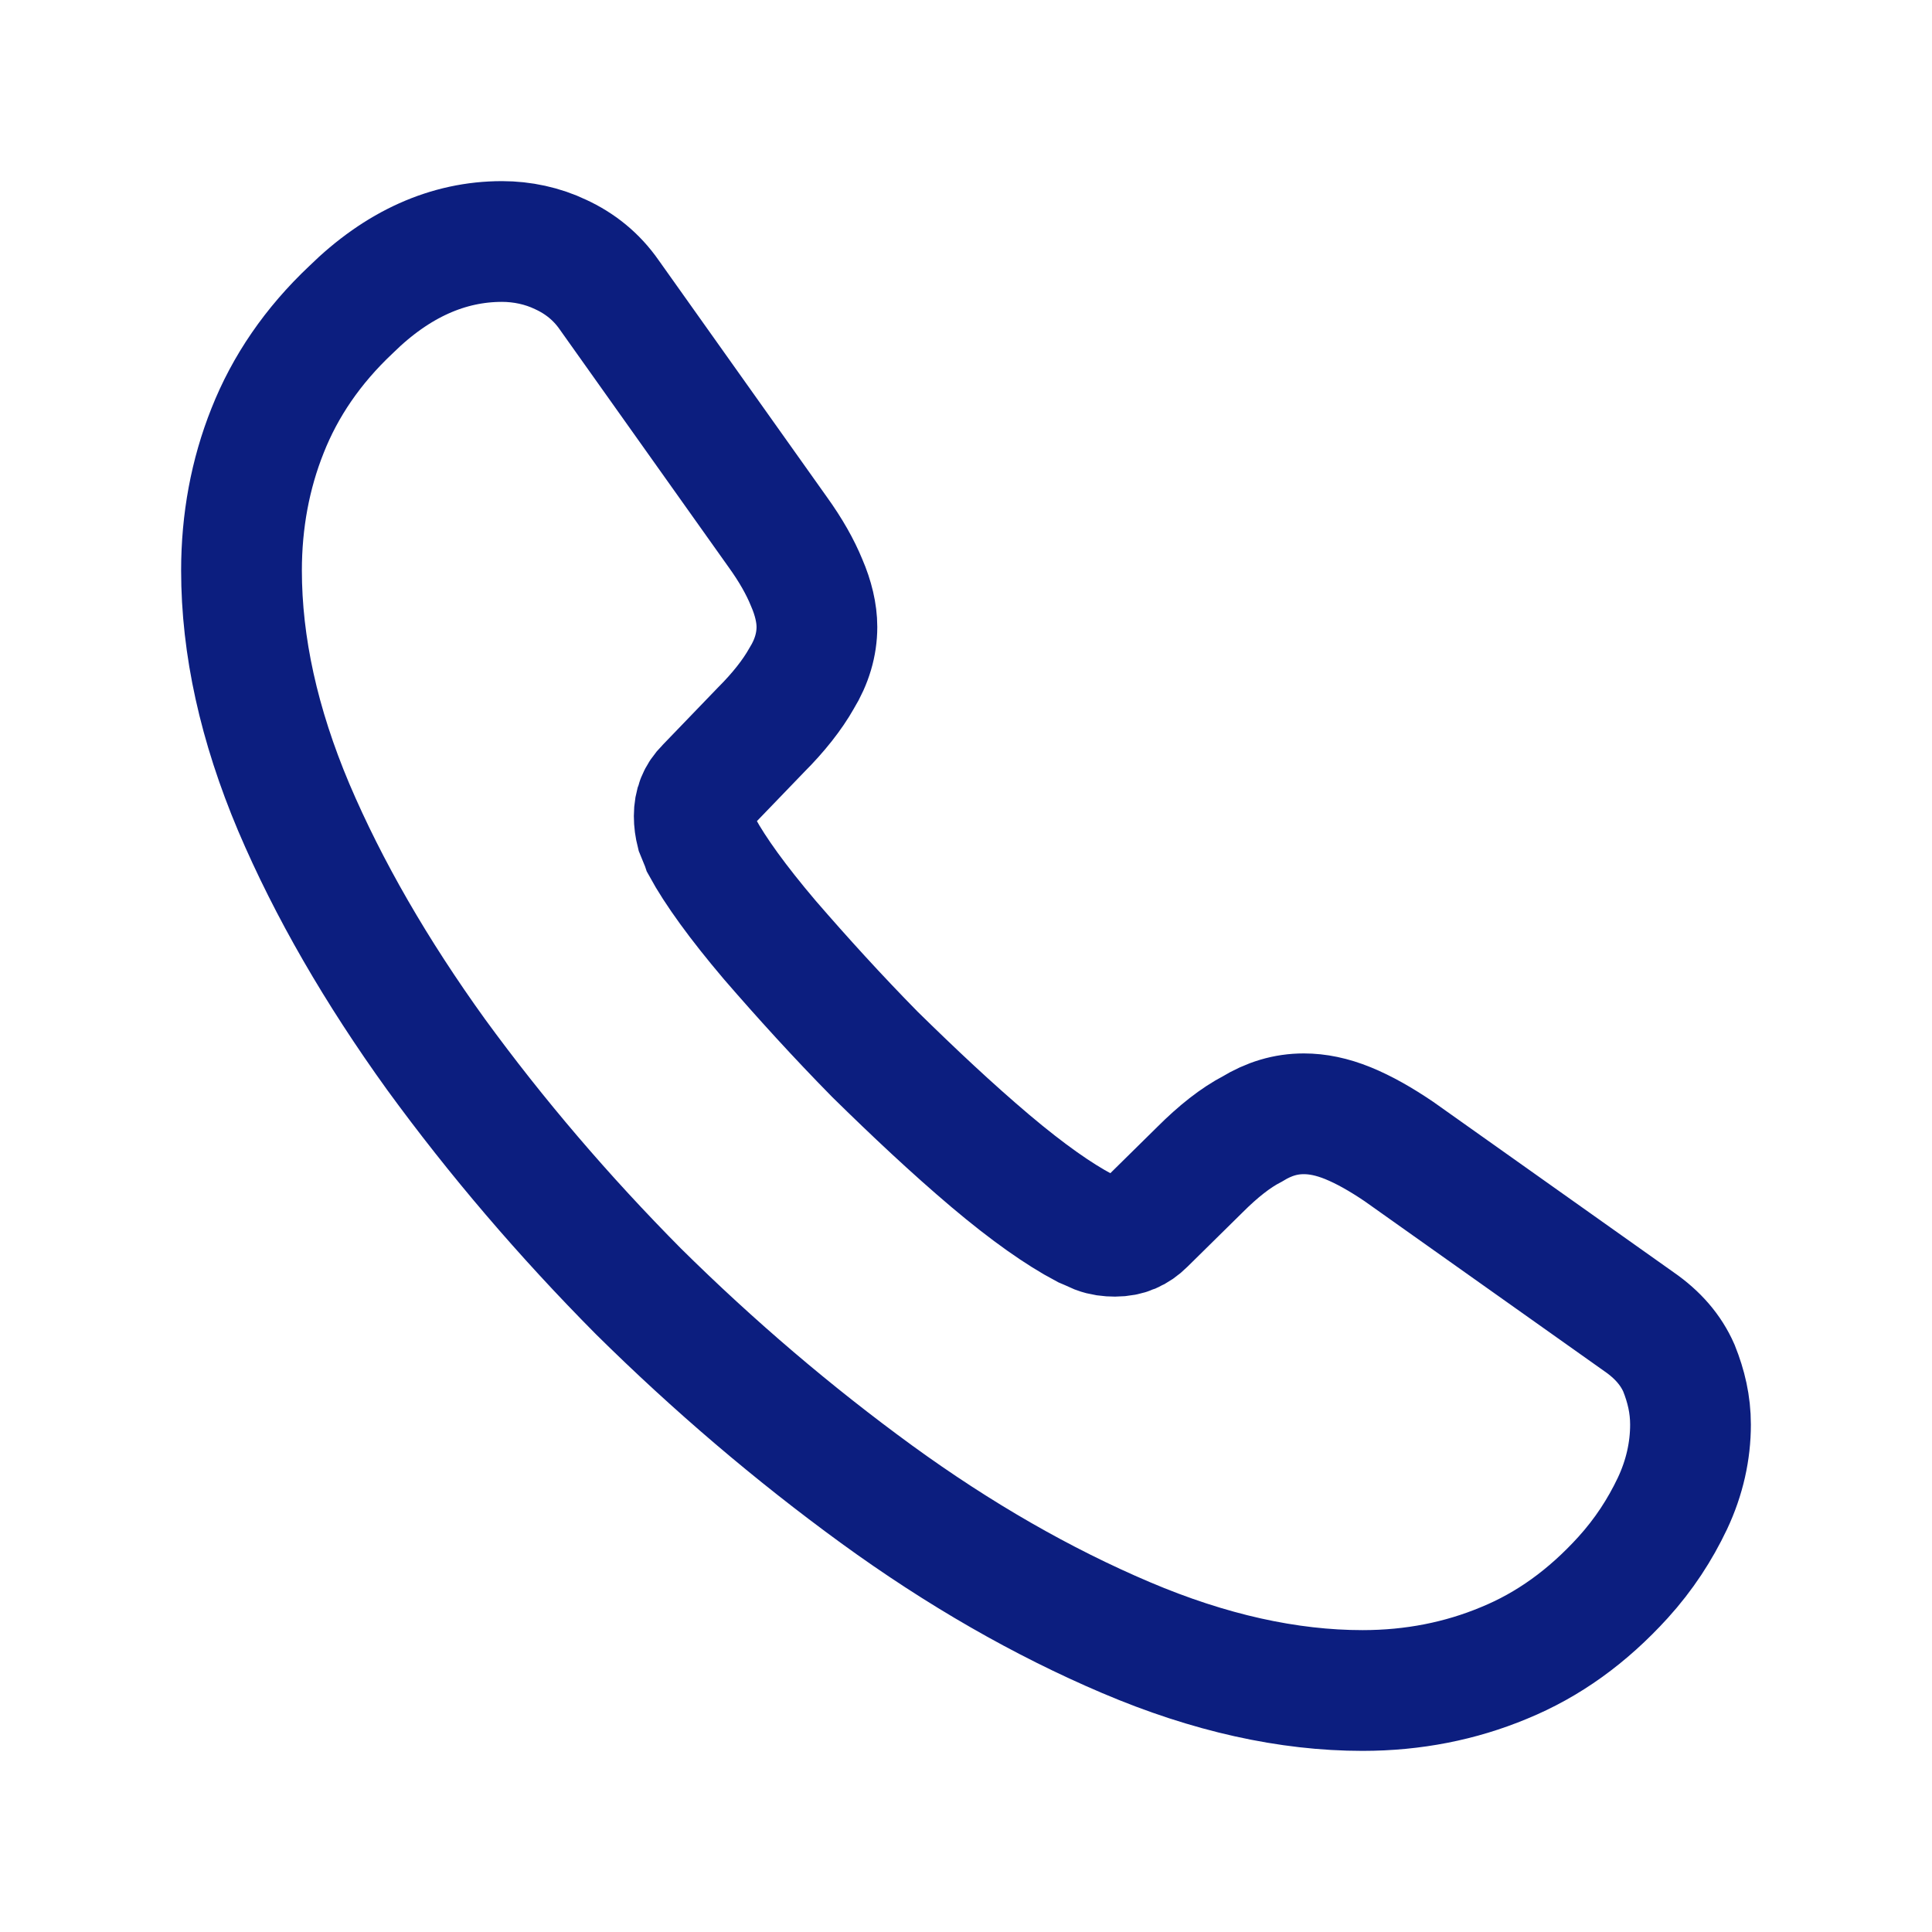
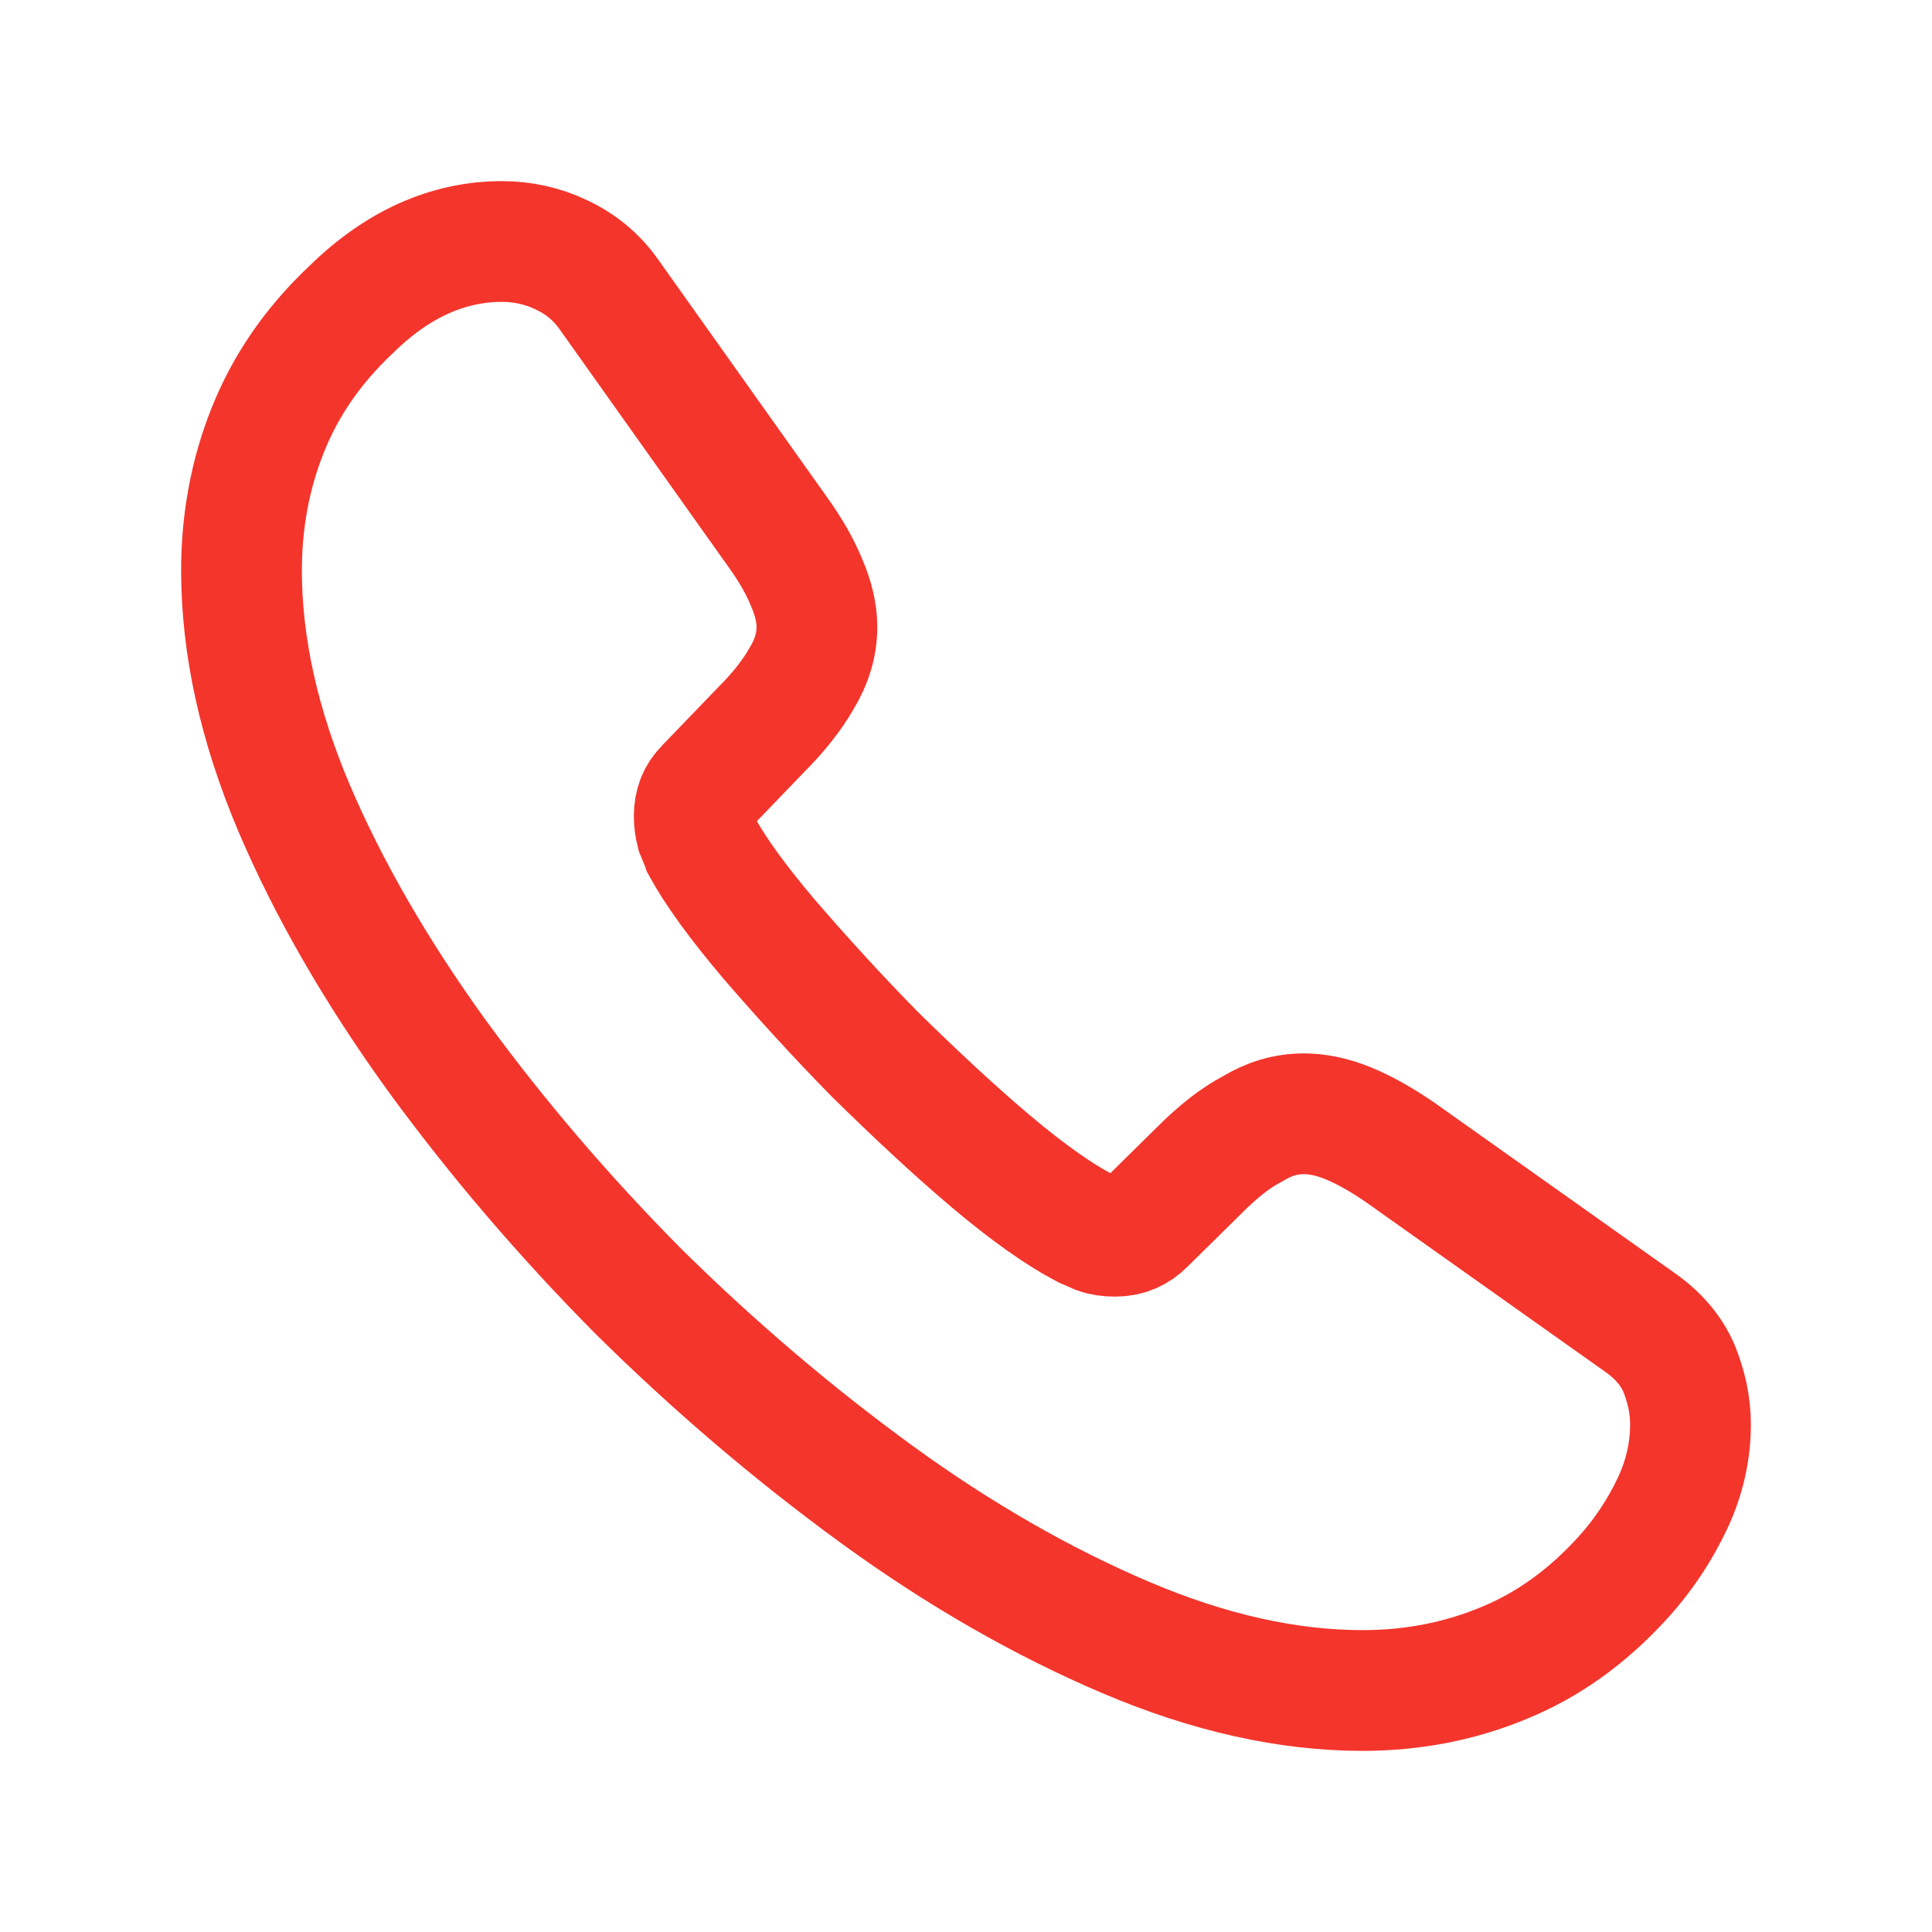
<svg xmlns="http://www.w3.org/2000/svg" width="24" height="24" viewBox="0 0 24 24" fill="none">
-   <path d="M21 17.697C21 18.021 20.928 18.354 20.775 18.678C20.621 19.002 20.423 19.308 20.162 19.596C19.72 20.082 19.233 20.433 18.683 20.658C18.143 20.883 17.557 21 16.926 21C16.006 21 15.024 20.784 13.988 20.343C12.951 19.902 11.914 19.308 10.887 18.561C9.85 17.805 8.868 16.968 7.93 16.041C7.002 15.105 6.164 14.124 5.416 13.098C4.677 12.072 4.082 11.046 3.649 10.029C3.216 9.003 3 8.022 3 7.086C3 6.474 3.108 5.889 3.324 5.349C3.541 4.8 3.883 4.296 4.361 3.846C4.938 3.279 5.569 3 6.236 3C6.488 3 6.741 3.054 6.966 3.162C7.2 3.27 7.408 3.432 7.57 3.666L9.661 6.609C9.823 6.834 9.94 7.041 10.021 7.239C10.103 7.428 10.148 7.617 10.148 7.788C10.148 8.004 10.085 8.22 9.958 8.427C9.841 8.634 9.67 8.85 9.454 9.066L8.769 9.777C8.669 9.876 8.624 9.993 8.624 10.137C8.624 10.209 8.633 10.272 8.651 10.344C8.679 10.416 8.706 10.47 8.724 10.524C8.886 10.821 9.165 11.208 9.562 11.676C9.967 12.144 10.4 12.621 10.869 13.098C11.355 13.575 11.824 14.016 12.302 14.421C12.771 14.817 13.158 15.087 13.465 15.249C13.51 15.267 13.564 15.294 13.627 15.321C13.699 15.348 13.771 15.357 13.852 15.357C14.005 15.357 14.123 15.303 14.222 15.204L14.907 14.529C15.132 14.304 15.348 14.133 15.556 14.025C15.763 13.899 15.97 13.836 16.196 13.836C16.367 13.836 16.547 13.872 16.746 13.953C16.944 14.034 17.151 14.151 17.377 14.304L20.36 16.419C20.594 16.581 20.757 16.77 20.856 16.995C20.946 17.22 21 17.445 21 17.697Z" stroke="#0C1E7F" stroke-width="1.5" stroke-miterlimit="10" />
+   <path d="M21 17.697C21 18.021 20.928 18.354 20.775 18.678C20.621 19.002 20.423 19.308 20.162 19.596C19.72 20.082 19.233 20.433 18.683 20.658C18.143 20.883 17.557 21 16.926 21C16.006 21 15.024 20.784 13.988 20.343C12.951 19.902 11.914 19.308 10.887 18.561C9.85 17.805 8.868 16.968 7.93 16.041C7.002 15.105 6.164 14.124 5.416 13.098C4.677 12.072 4.082 11.046 3.649 10.029C3.216 9.003 3 8.022 3 7.086C3 6.474 3.108 5.889 3.324 5.349C3.541 4.8 3.883 4.296 4.361 3.846C4.938 3.279 5.569 3 6.236 3C6.488 3 6.741 3.054 6.966 3.162C7.2 3.27 7.408 3.432 7.57 3.666L9.661 6.609C9.823 6.834 9.94 7.041 10.021 7.239C10.103 7.428 10.148 7.617 10.148 7.788C10.148 8.004 10.085 8.22 9.958 8.427C9.841 8.634 9.67 8.85 9.454 9.066L8.769 9.777C8.669 9.876 8.624 9.993 8.624 10.137C8.624 10.209 8.633 10.272 8.651 10.344C8.679 10.416 8.706 10.47 8.724 10.524C8.886 10.821 9.165 11.208 9.562 11.676C9.967 12.144 10.4 12.621 10.869 13.098C11.355 13.575 11.824 14.016 12.302 14.421C12.771 14.817 13.158 15.087 13.465 15.249C13.51 15.267 13.564 15.294 13.627 15.321C13.699 15.348 13.771 15.357 13.852 15.357C14.005 15.357 14.123 15.303 14.222 15.204L14.907 14.529C15.132 14.304 15.348 14.133 15.556 14.025C15.763 13.899 15.97 13.836 16.196 13.836C16.367 13.836 16.547 13.872 16.746 13.953C16.944 14.034 17.151 14.151 17.377 14.304L20.36 16.419C20.594 16.581 20.757 16.77 20.856 16.995C20.946 17.22 21 17.445 21 17.697Z" stroke="#F4352C" stroke-width="1.5" stroke-miterlimit="10" />
</svg>
